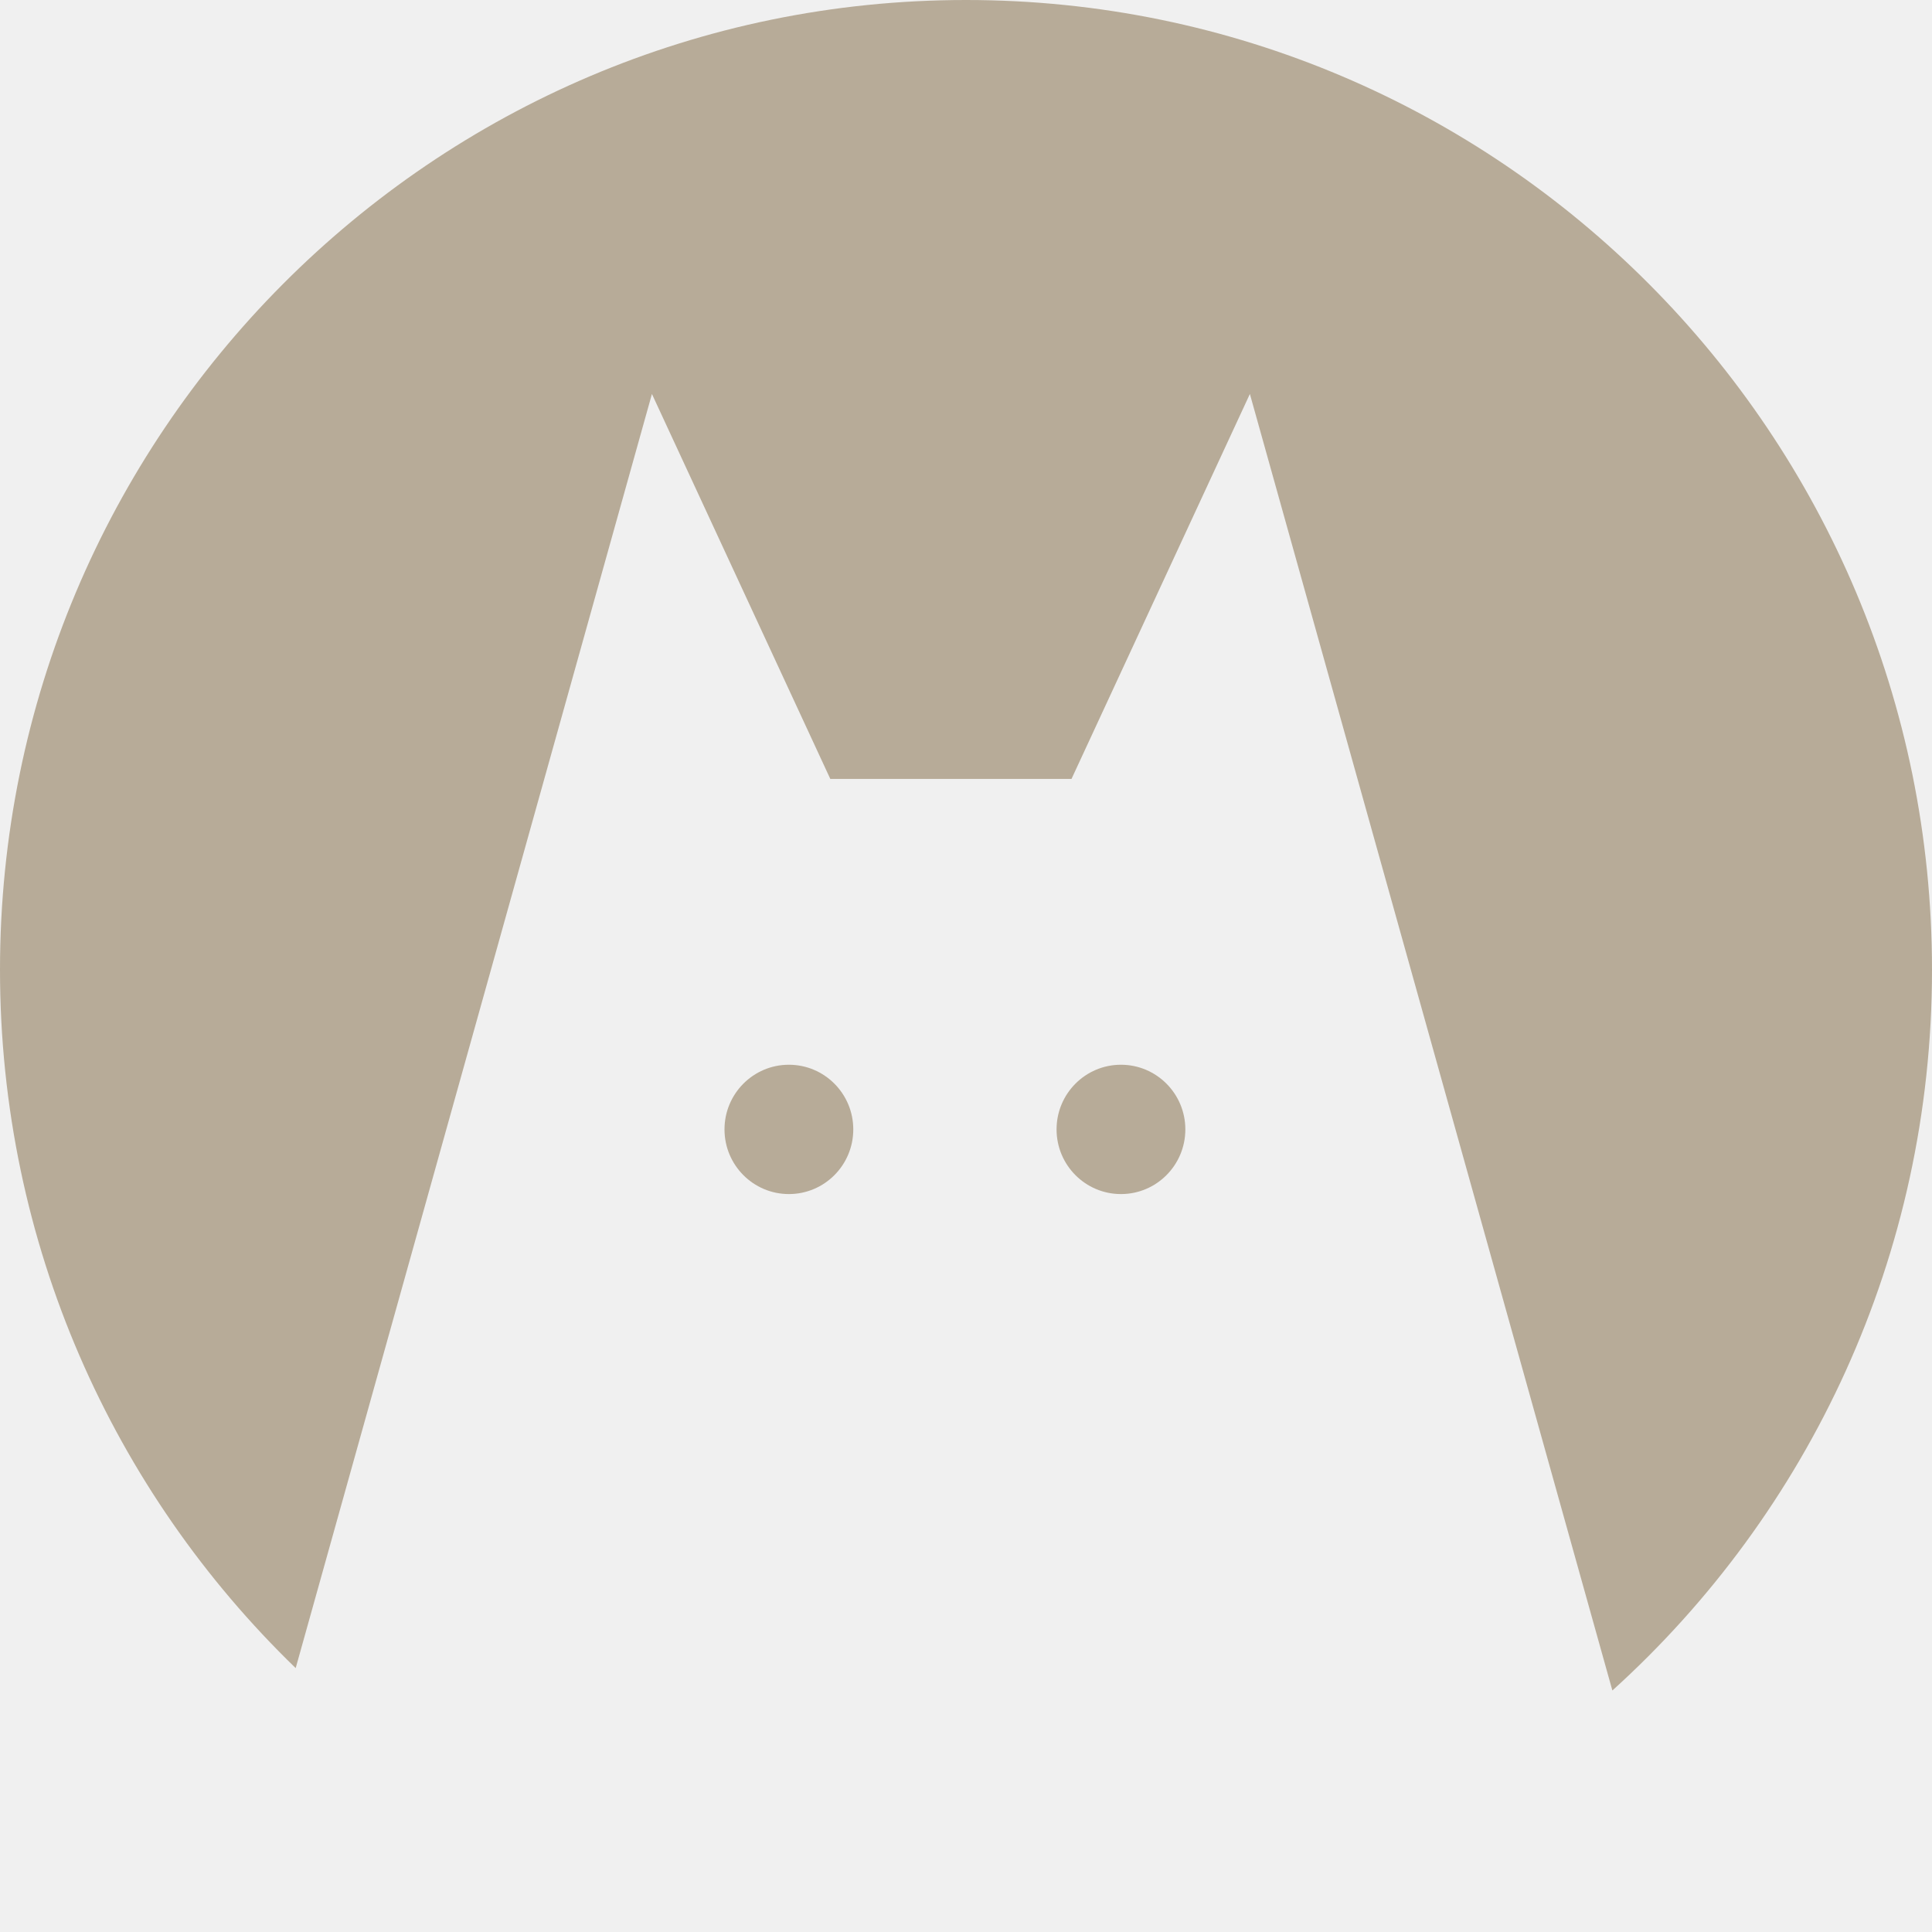
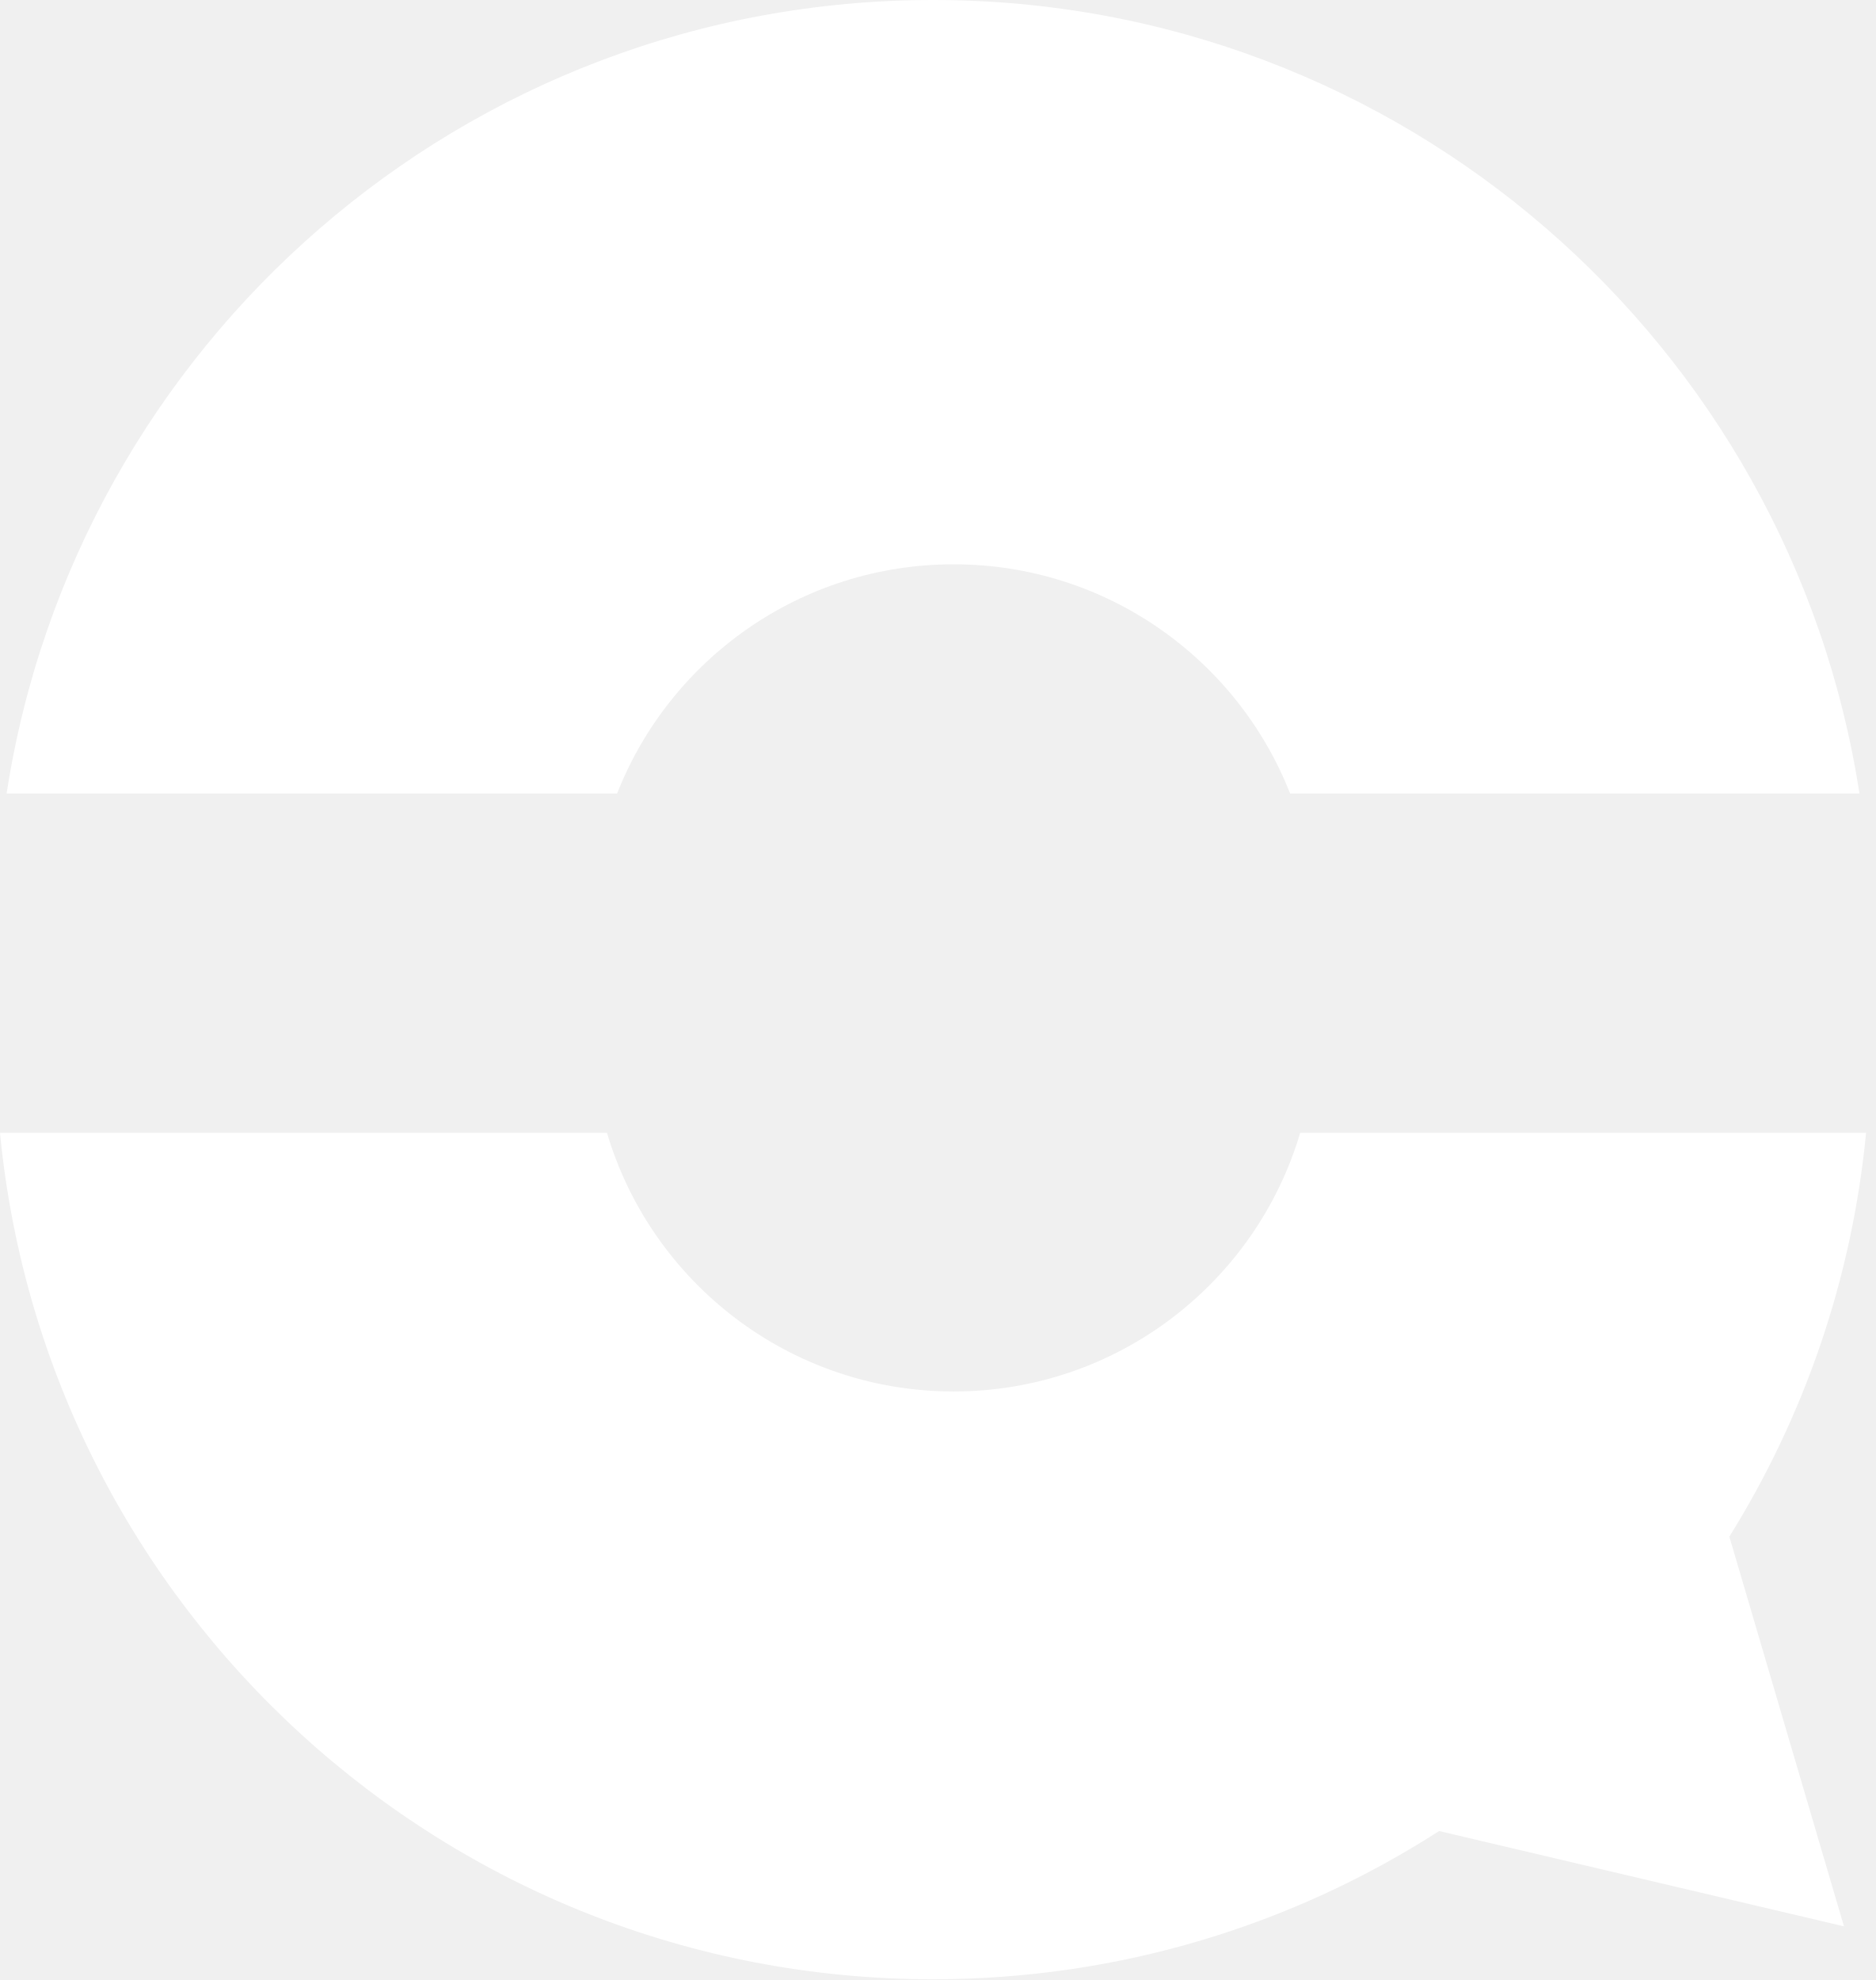
- <svg xmlns="http://www.w3.org/2000/svg" width="64" height="64" viewBox="0 0 64 64" fill="none">
-   <path fill-rule="evenodd" clip-rule="evenodd" d="M53.412 56C59.913 50.12 64 41.602 64 32.126C64 14.383 49.673 0 32 0C14.327 0 0 14.383 0 32.126C0 41.211 3.756 49.415 9.795 55.258L21.596 13.051L27.505 25.803H31.5H35.495L41.404 13.051L53.412 56Z" fill="#B7AB98" />
-   <ellipse cx="26.133" cy="37.413" rx="2.133" ry="2.142" fill="#B7AB98" />
-   <ellipse cx="37.133" cy="37.413" rx="2.133" ry="2.142" fill="#B7AB98" />
+ <svg xmlns="http://www.w3.org/2000/svg" width="36" height="38" viewBox="0 0 36 38" fill="none">
+   <path fill-rule="evenodd" clip-rule="evenodd" d="M17.909 0C26.907 0 34.362 6.604 35.691 15.229H24.763C23.75 12.653 21.24 10.83 18.304 10.83C15.368 10.83 12.858 12.653 11.845 15.229H0.127C1.456 6.604 8.912 0 17.909 0Z" fill="white" />
+   <path fill-rule="evenodd" clip-rule="evenodd" d="M33.194 29.491C34.62 27.201 35.546 24.567 35.818 21.742H24.956C24.106 24.611 21.449 26.705 18.304 26.705C15.158 26.705 12.502 24.611 11.651 21.742H0C0.879 30.858 8.562 37.986 17.909 37.986C21.487 37.986 24.821 36.942 27.623 35.141L35.394 36.97L33.194 29.491Z" fill="white" />
</svg>
